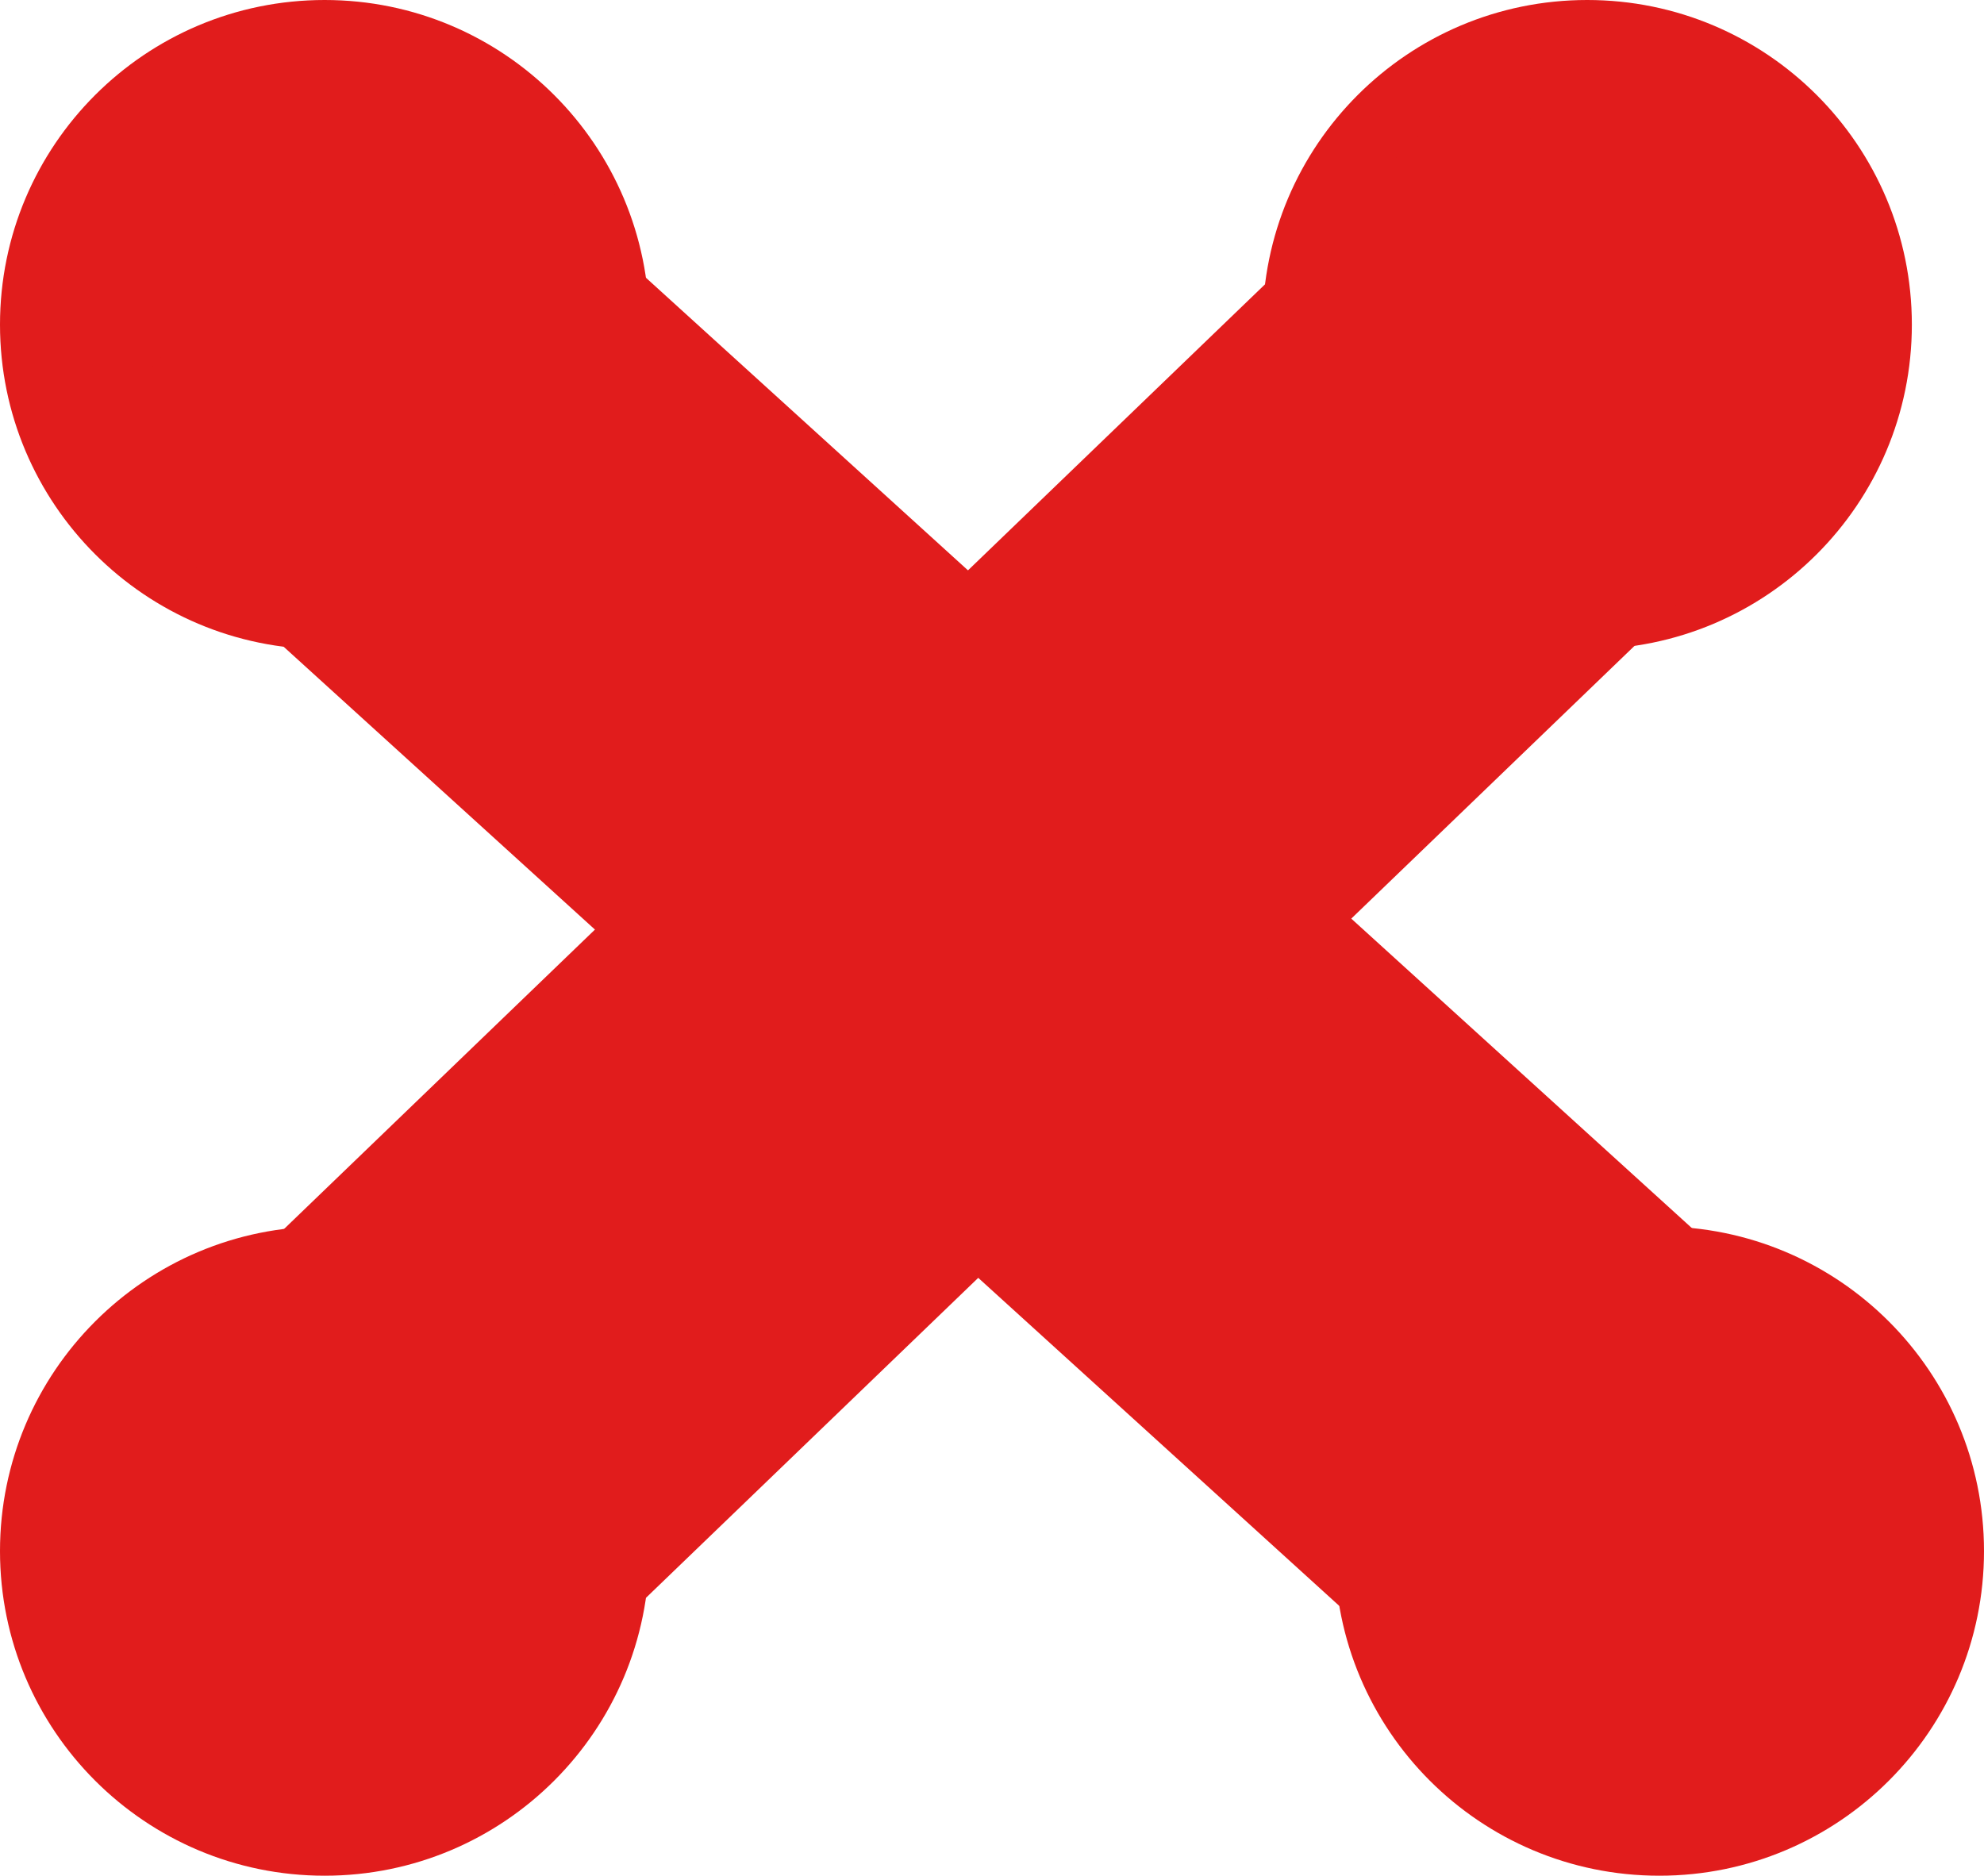
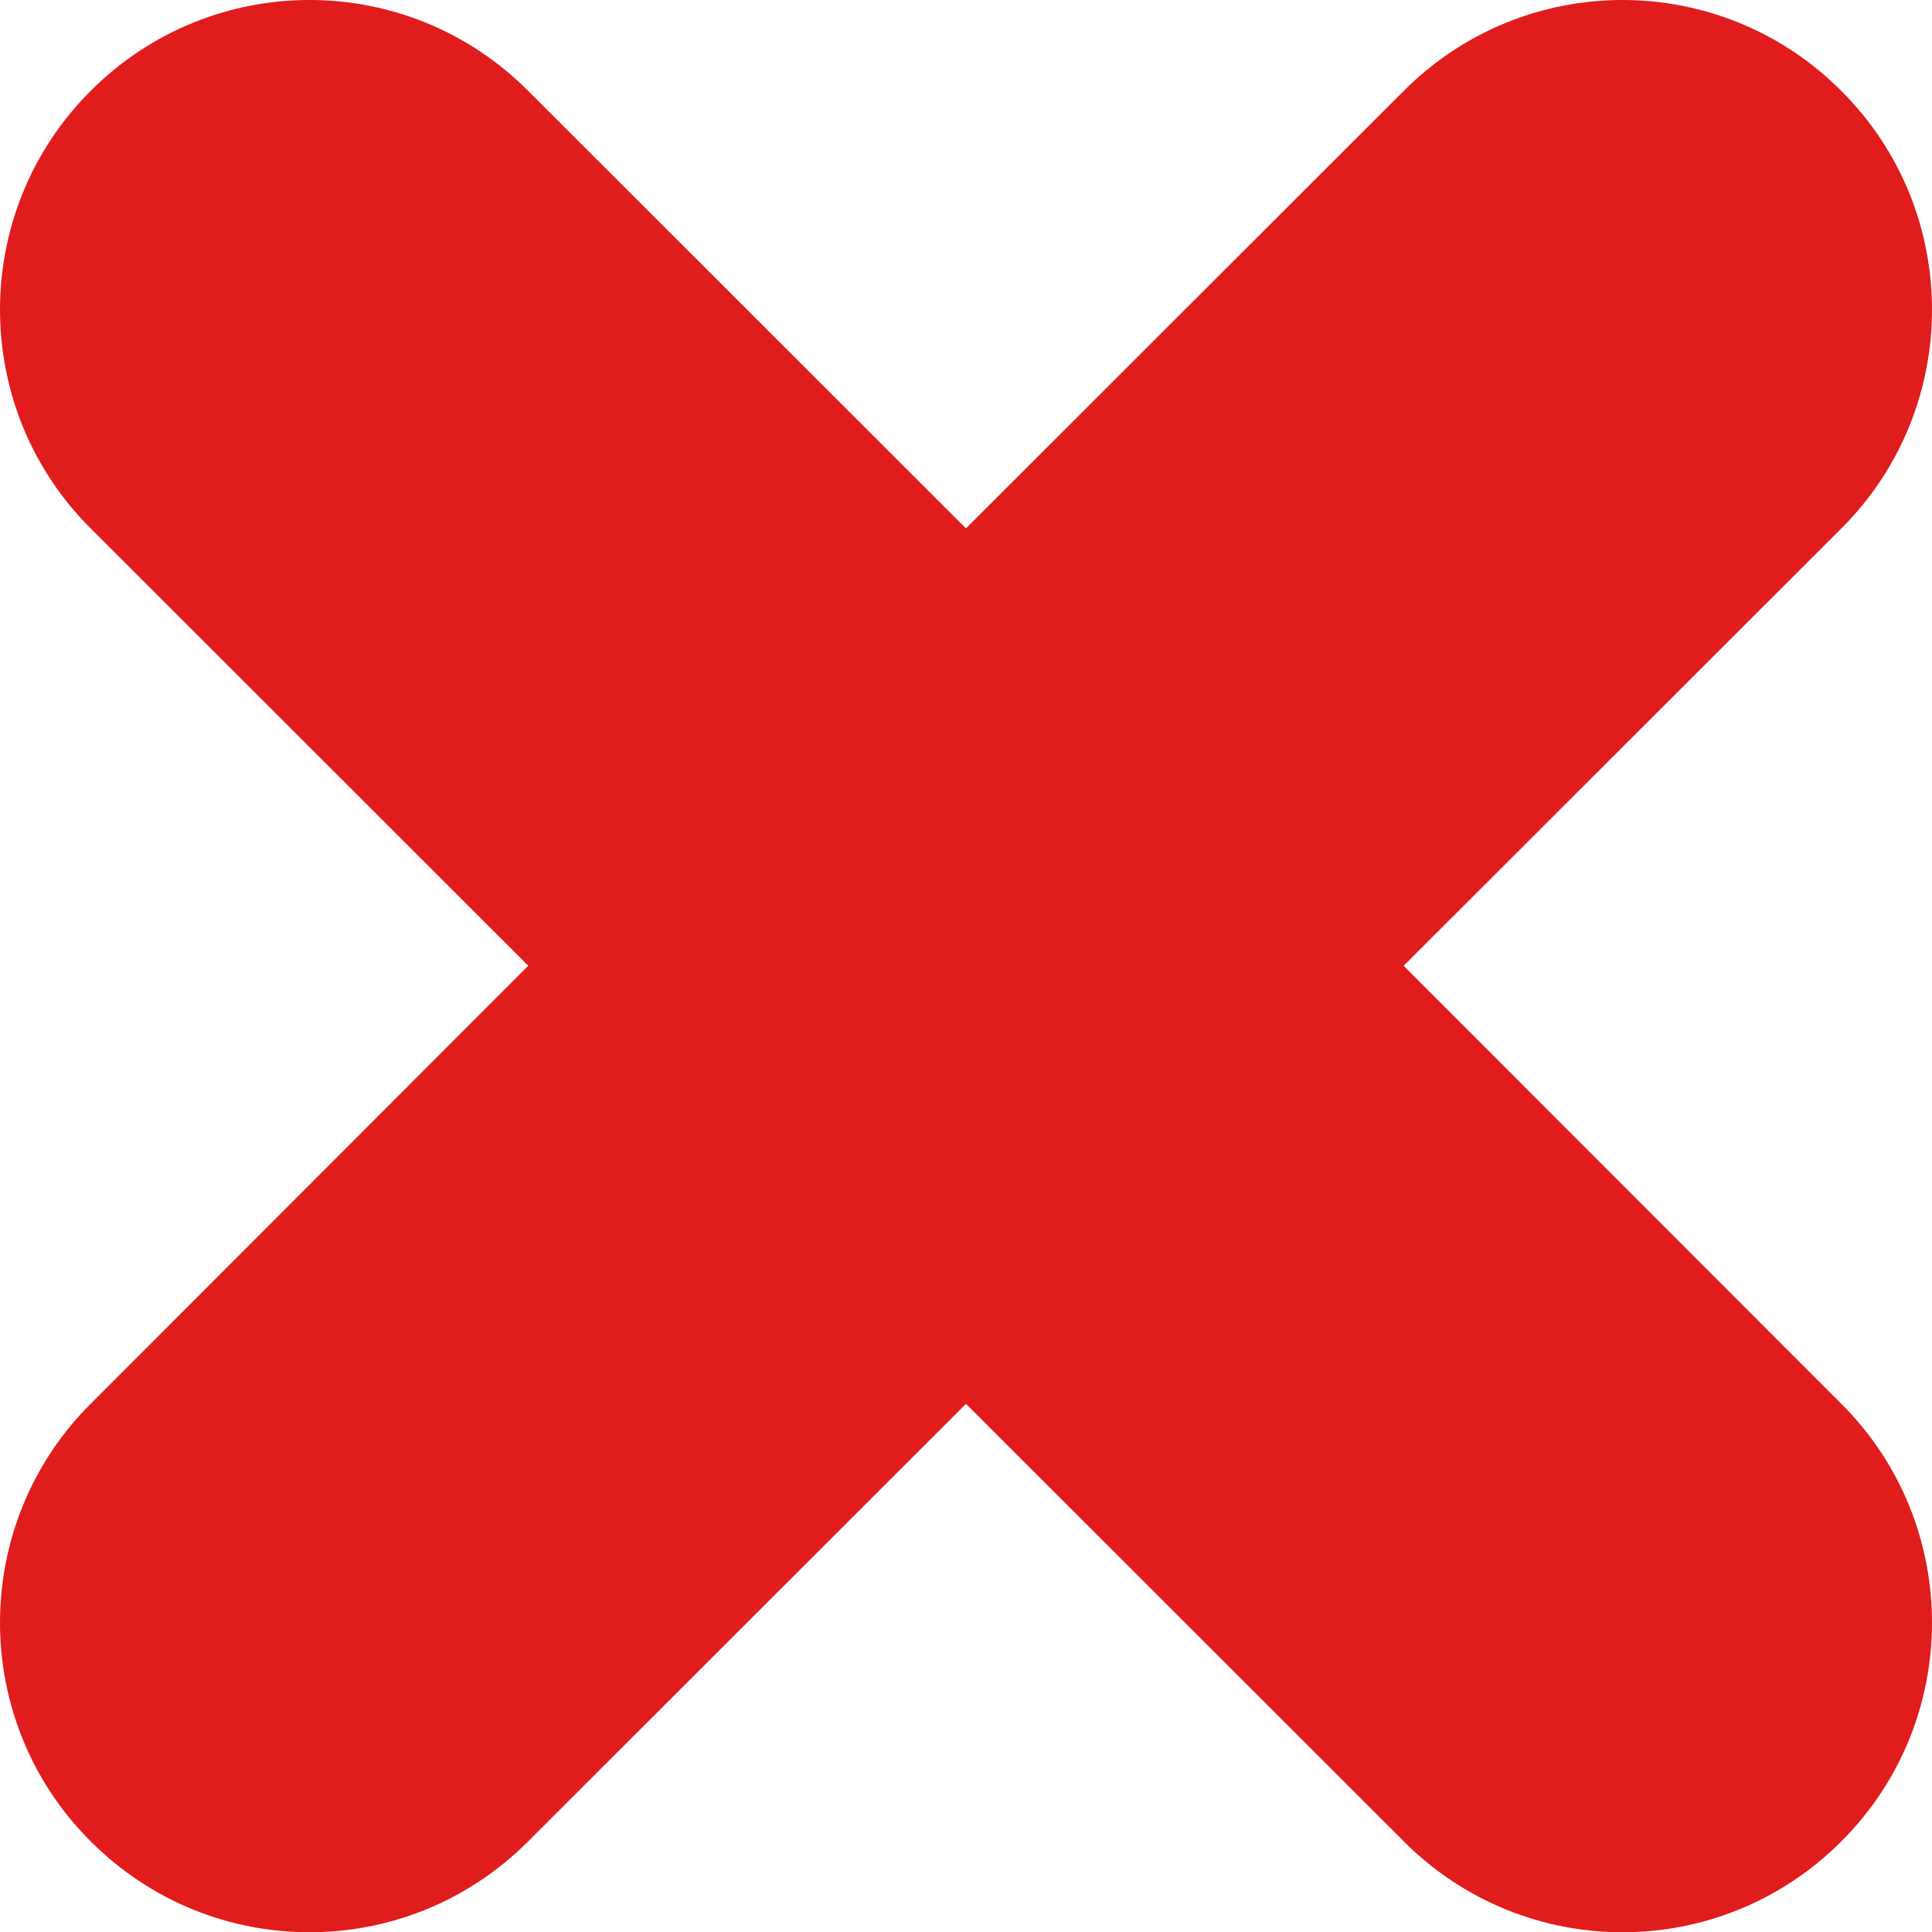
- <svg xmlns="http://www.w3.org/2000/svg" width="55" height="52" viewBox="0 0 55 52" fill="none">
-   <circle cx="9" cy="43" r="9" fill="#E11C1C" />
-   <circle cx="9" cy="9" r="9" fill="#E11C1C" />
-   <circle cx="44" cy="9" r="9" fill="#E11C1C" />
-   <circle cx="46" cy="43" r="9" fill="#E11C1C" />
-   <rect x="11.634" y="2" width="53" height="14.325" transform="rotate(42.2597 11.6338 2)" fill="#E11C1C" />
-   <rect x="51.112" y="12.318" width="53" height="14.325" transform="rotate(136.079 51.1123 12.3184)" fill="#E11C1C" />
+ <svg xmlns="http://www.w3.org/2000/svg" width="54" height="54" viewBox="0 0 54 54" fill="none">
+   <path fill-rule="evenodd" clip-rule="evenodd" d="M39.233 26.993L51.468 14.768C54.844 11.399 54.844 5.913 51.468 2.543C48.088 -0.848 42.611 -0.848 39.233 2.543L26.999 14.768L14.765 2.543C11.389 -0.848 5.912 -0.848 2.532 2.543C-0.844 5.913 -0.844 11.399 2.532 14.768L14.765 26.993L2.532 39.239C-0.844 42.609 -0.844 48.095 2.532 51.464C5.912 54.855 11.389 54.855 14.765 51.464L26.999 39.239L39.233 51.464C42.611 54.855 48.088 54.855 51.468 51.464C54.844 48.095 54.844 42.609 51.468 39.239L39.233 26.993Z" fill="#E11C1C" />
</svg>
